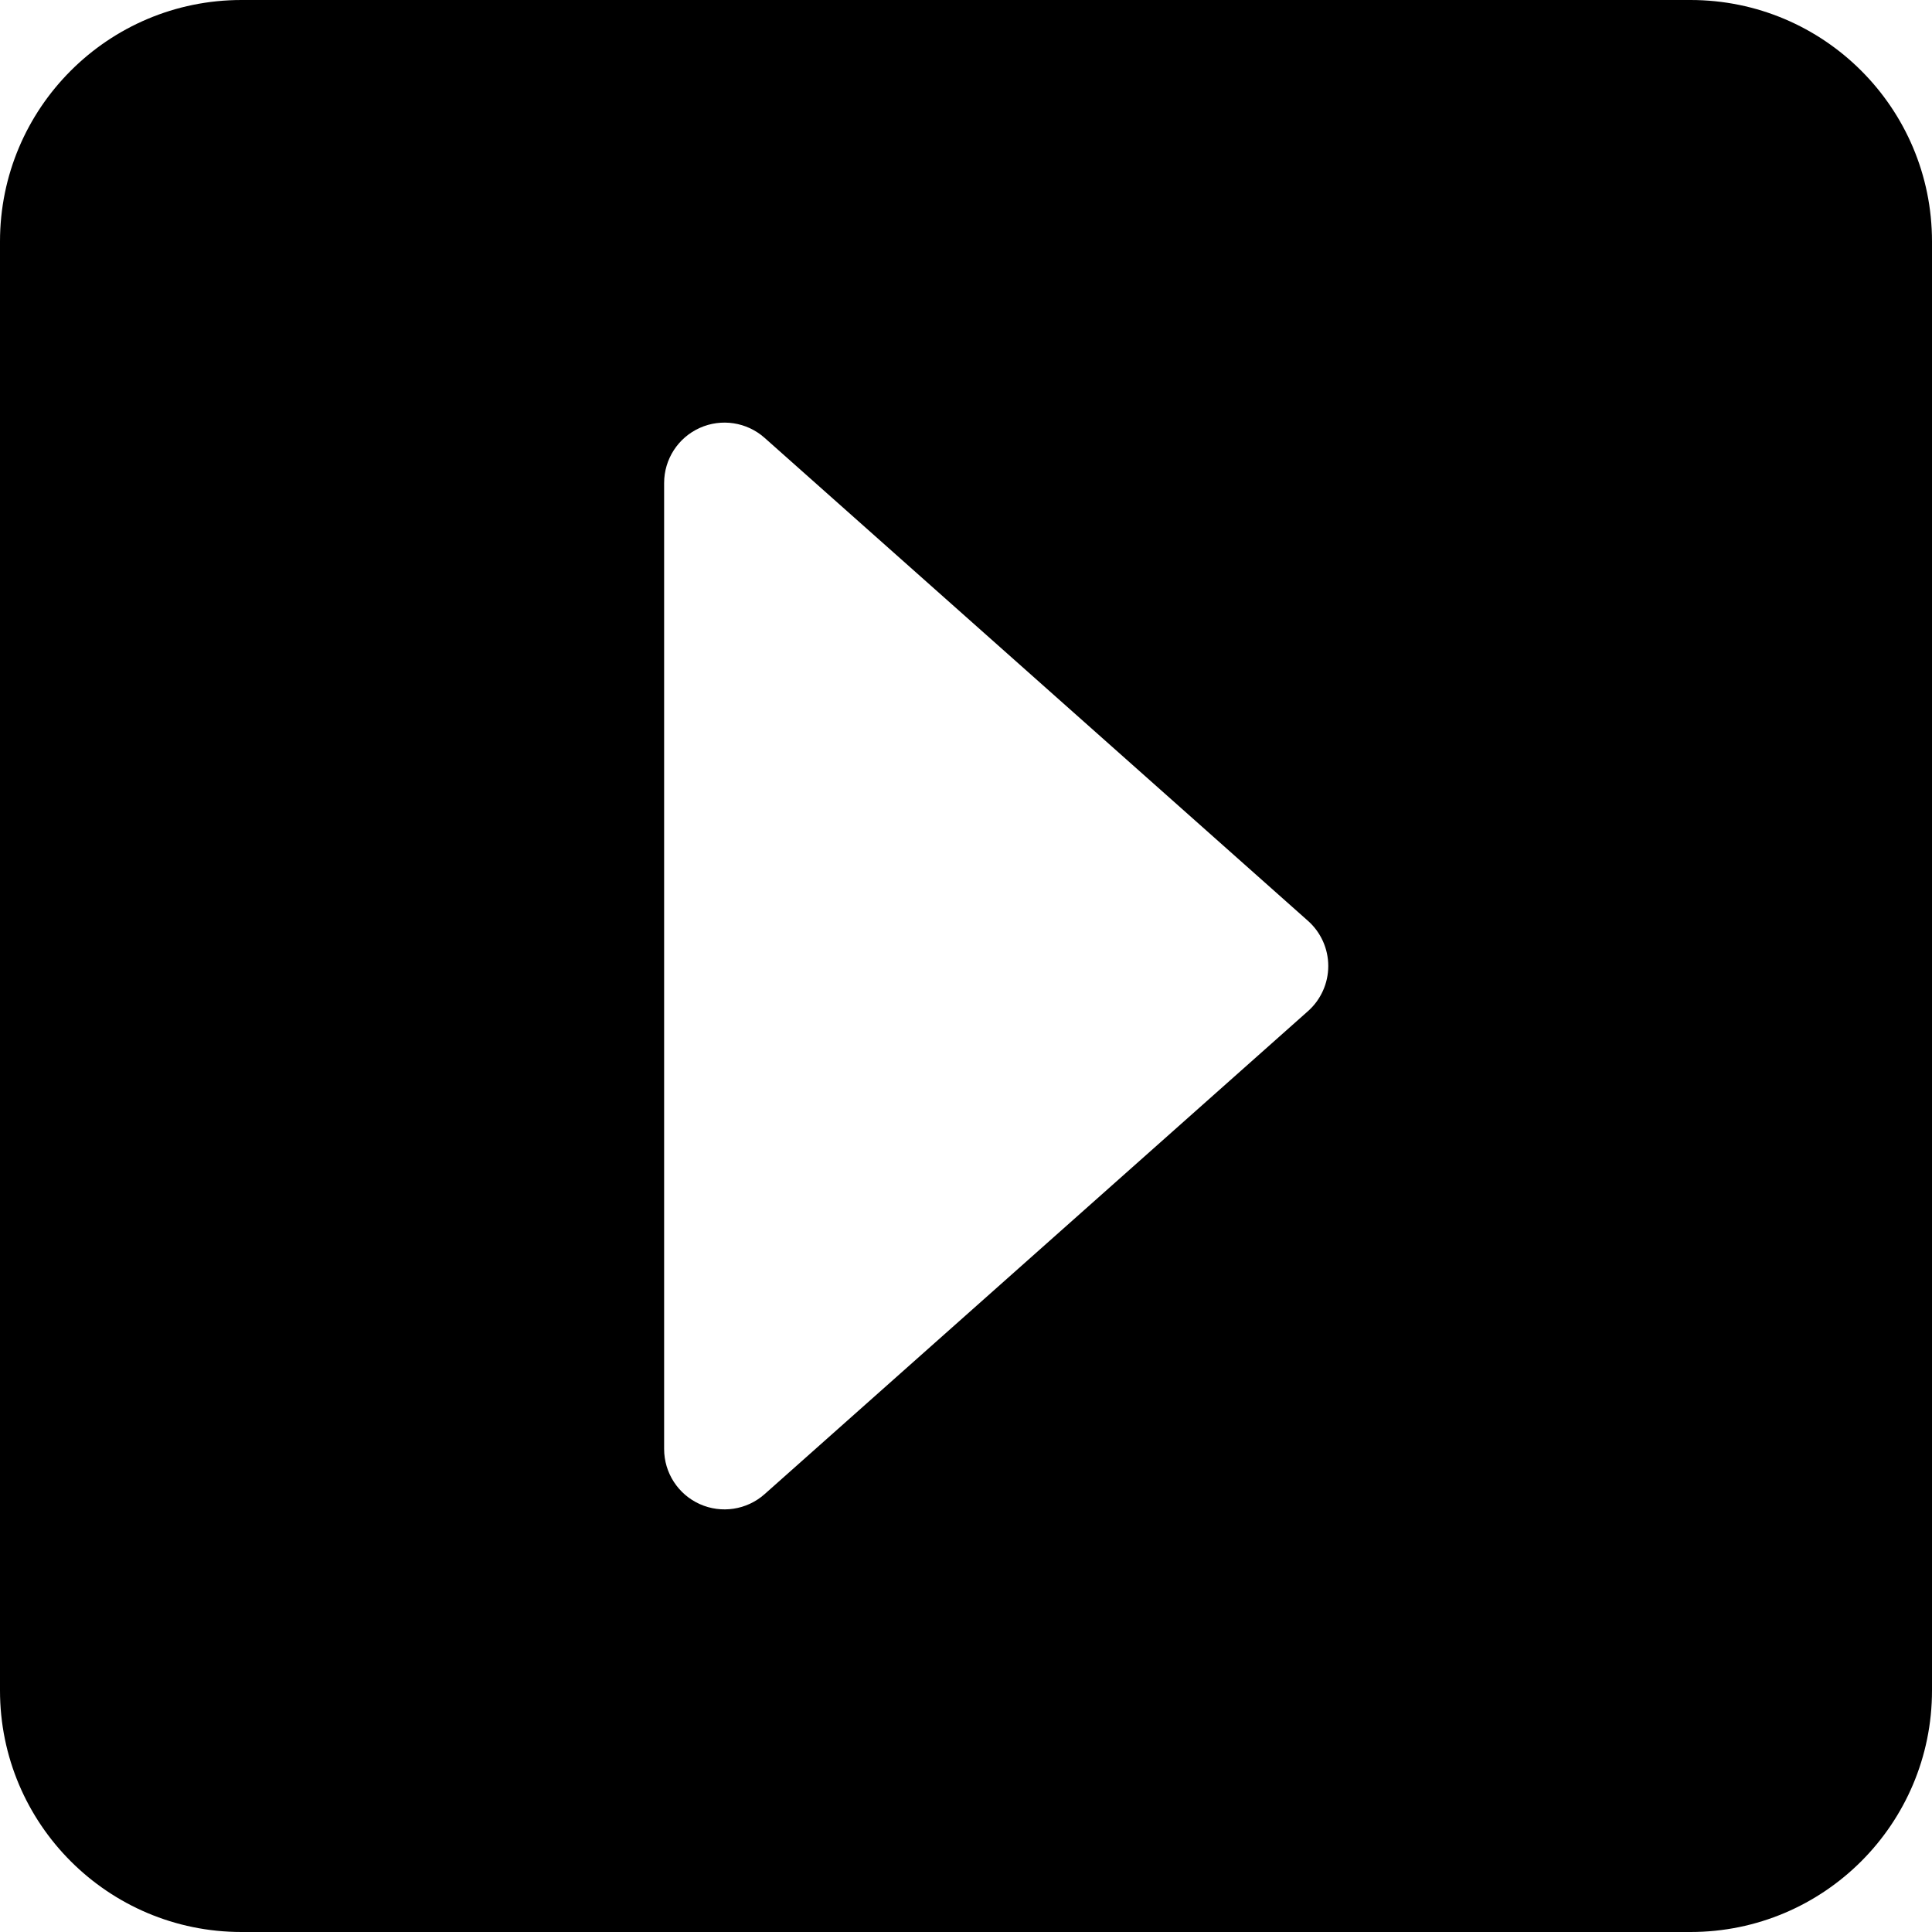
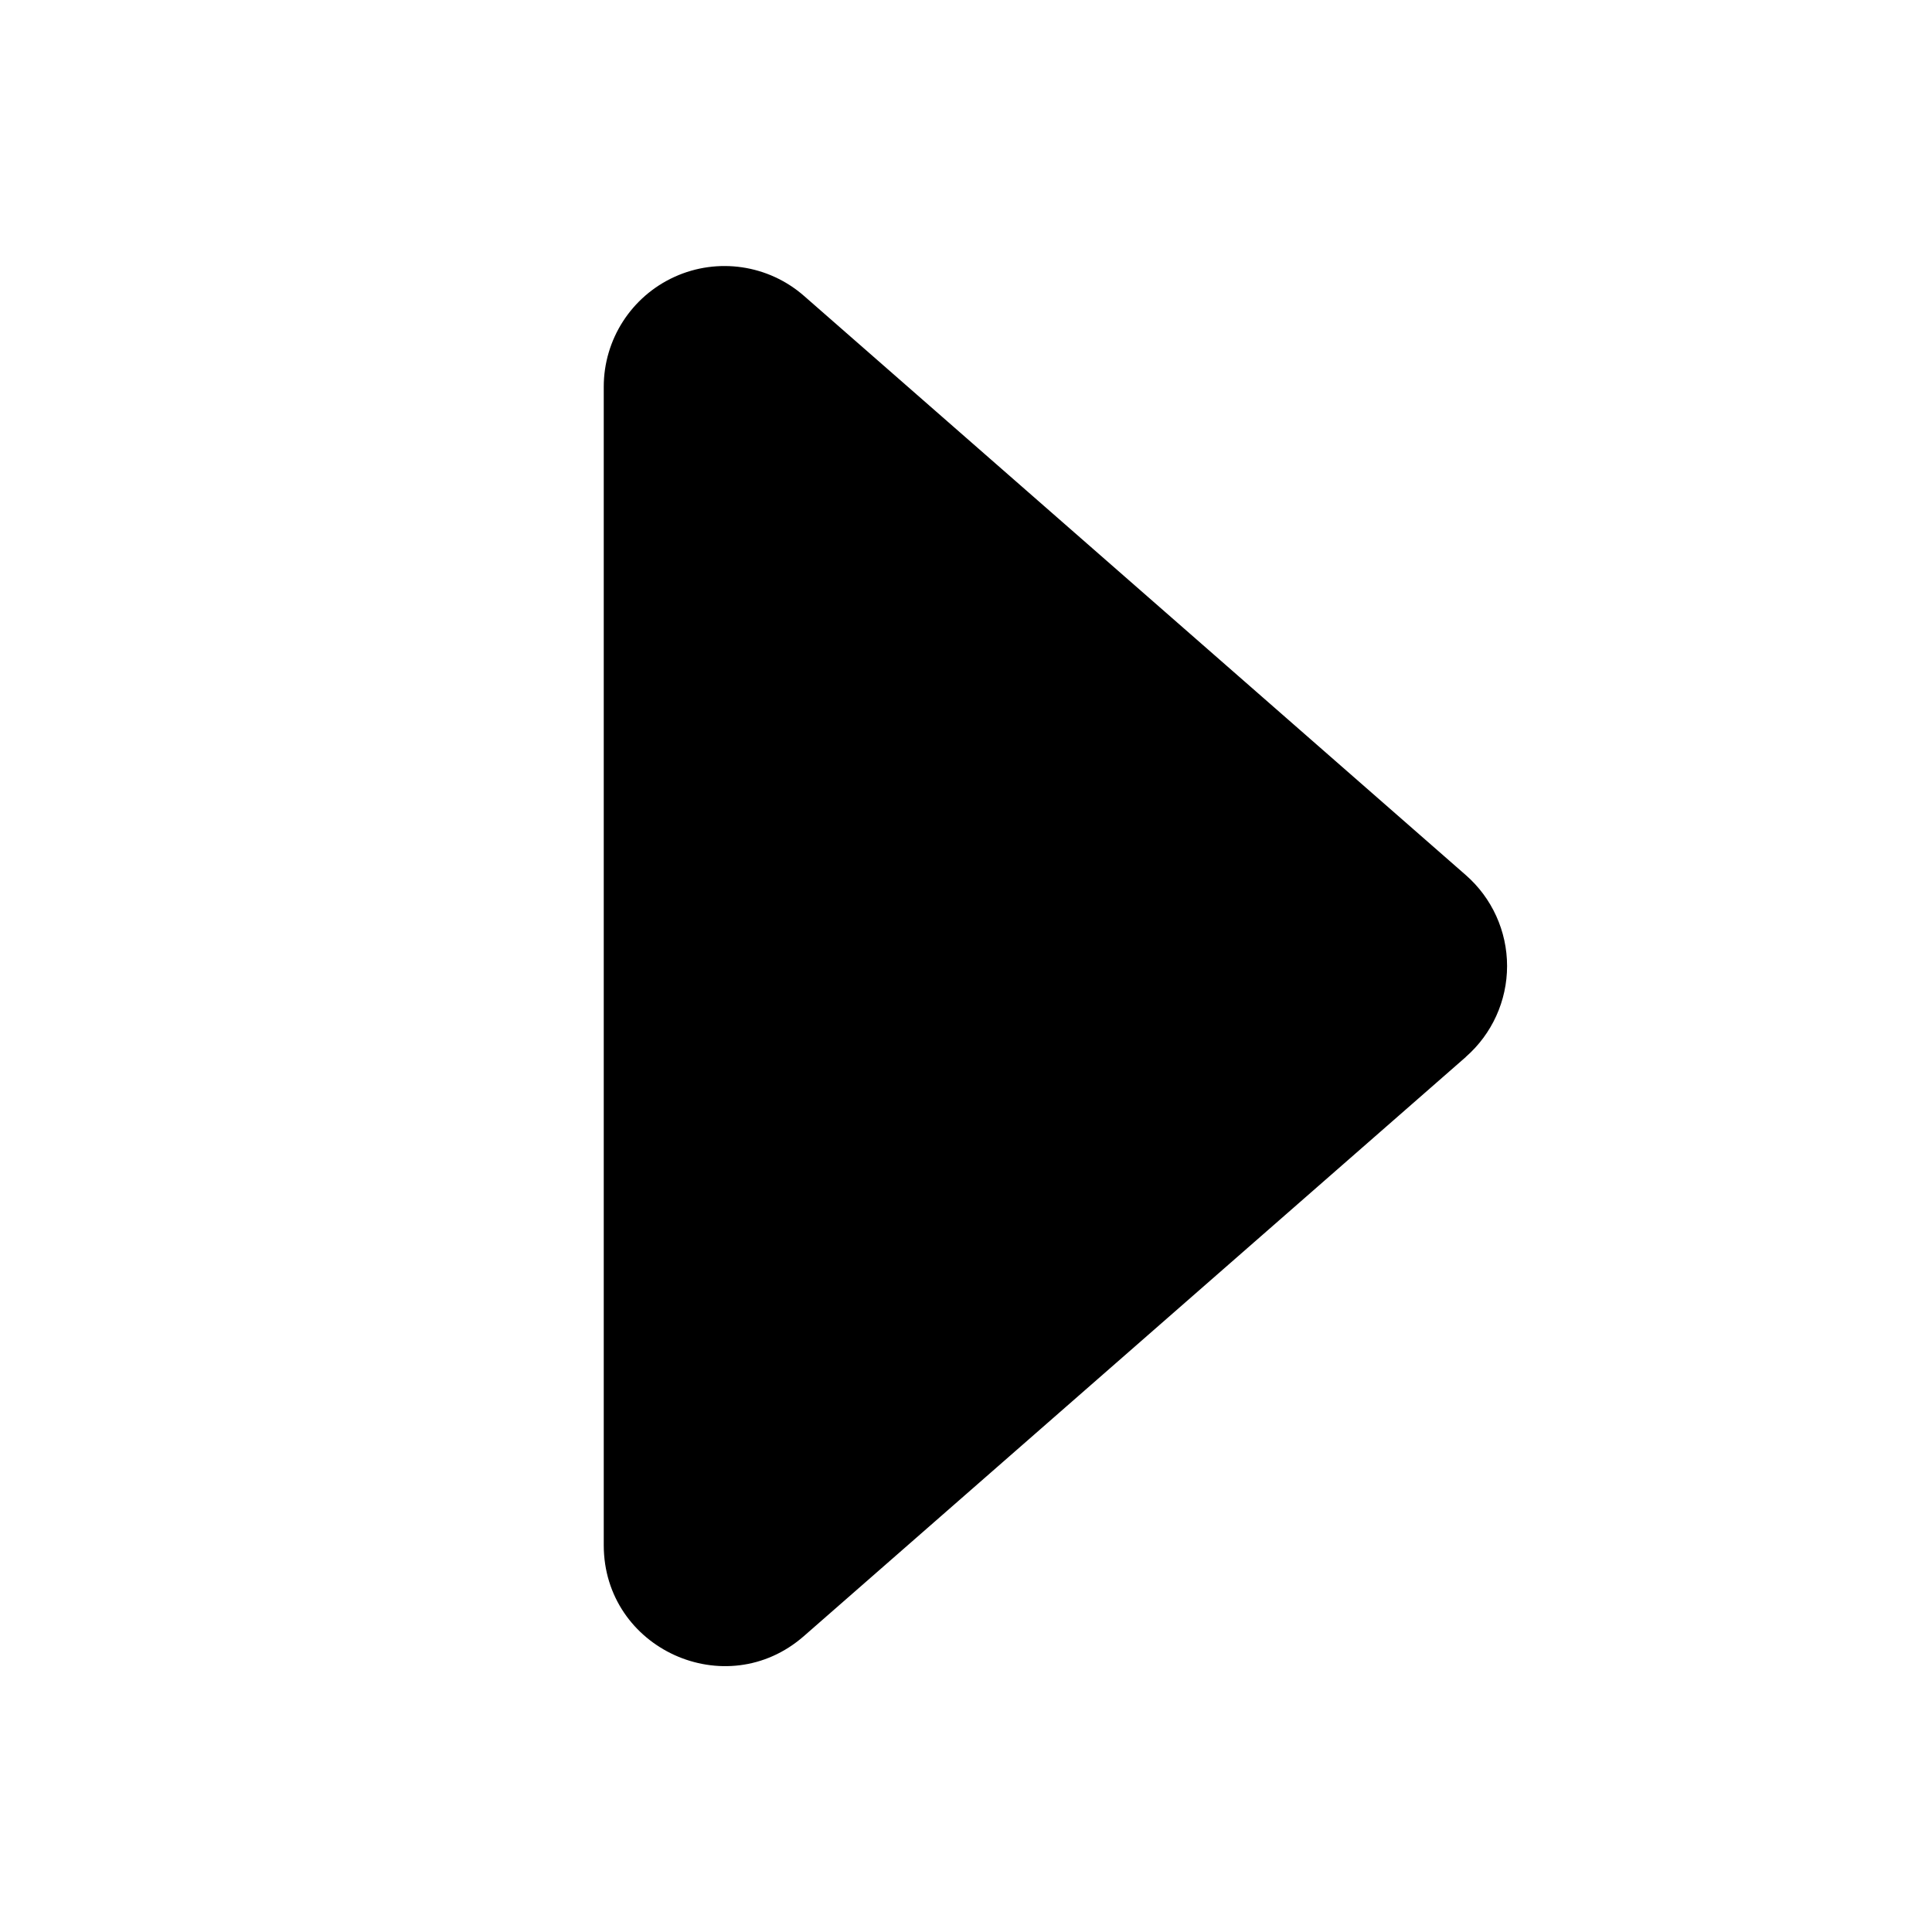
- <svg xmlns="http://www.w3.org/2000/svg" width="16" height="16" fill="currentColor" class="bi bi-caret-right-square-fill" viewBox="0 0 16 16">
-   <path d="M0 2a2 2 0 0 1 2-2h12a2 2 0 0 1 2 2v12a2 2 0 0 1-2 2H2a2 2 0 0 1-2-2V2zm5.5 10a.5.5 0 0 0 .832.374l4.5-4a.5.5 0 0 0 0-.748l-4.5-4A.5.5 0 0 0 5.5 4v8z" />
+ <svg xmlns="http://www.w3.org/2000/svg" width="16" height="16" fill="currentColor" class="bi bi-caret-right-fill" viewBox="0 0 16 16">
+   <path d="m12.14 8.753-5.482 4.796c-.646.566-1.658.106-1.658-.753V3.204a1 1 0 0 1 1.659-.753l5.48 4.796a1 1 0 0 1 0 1.506z" />
</svg>
